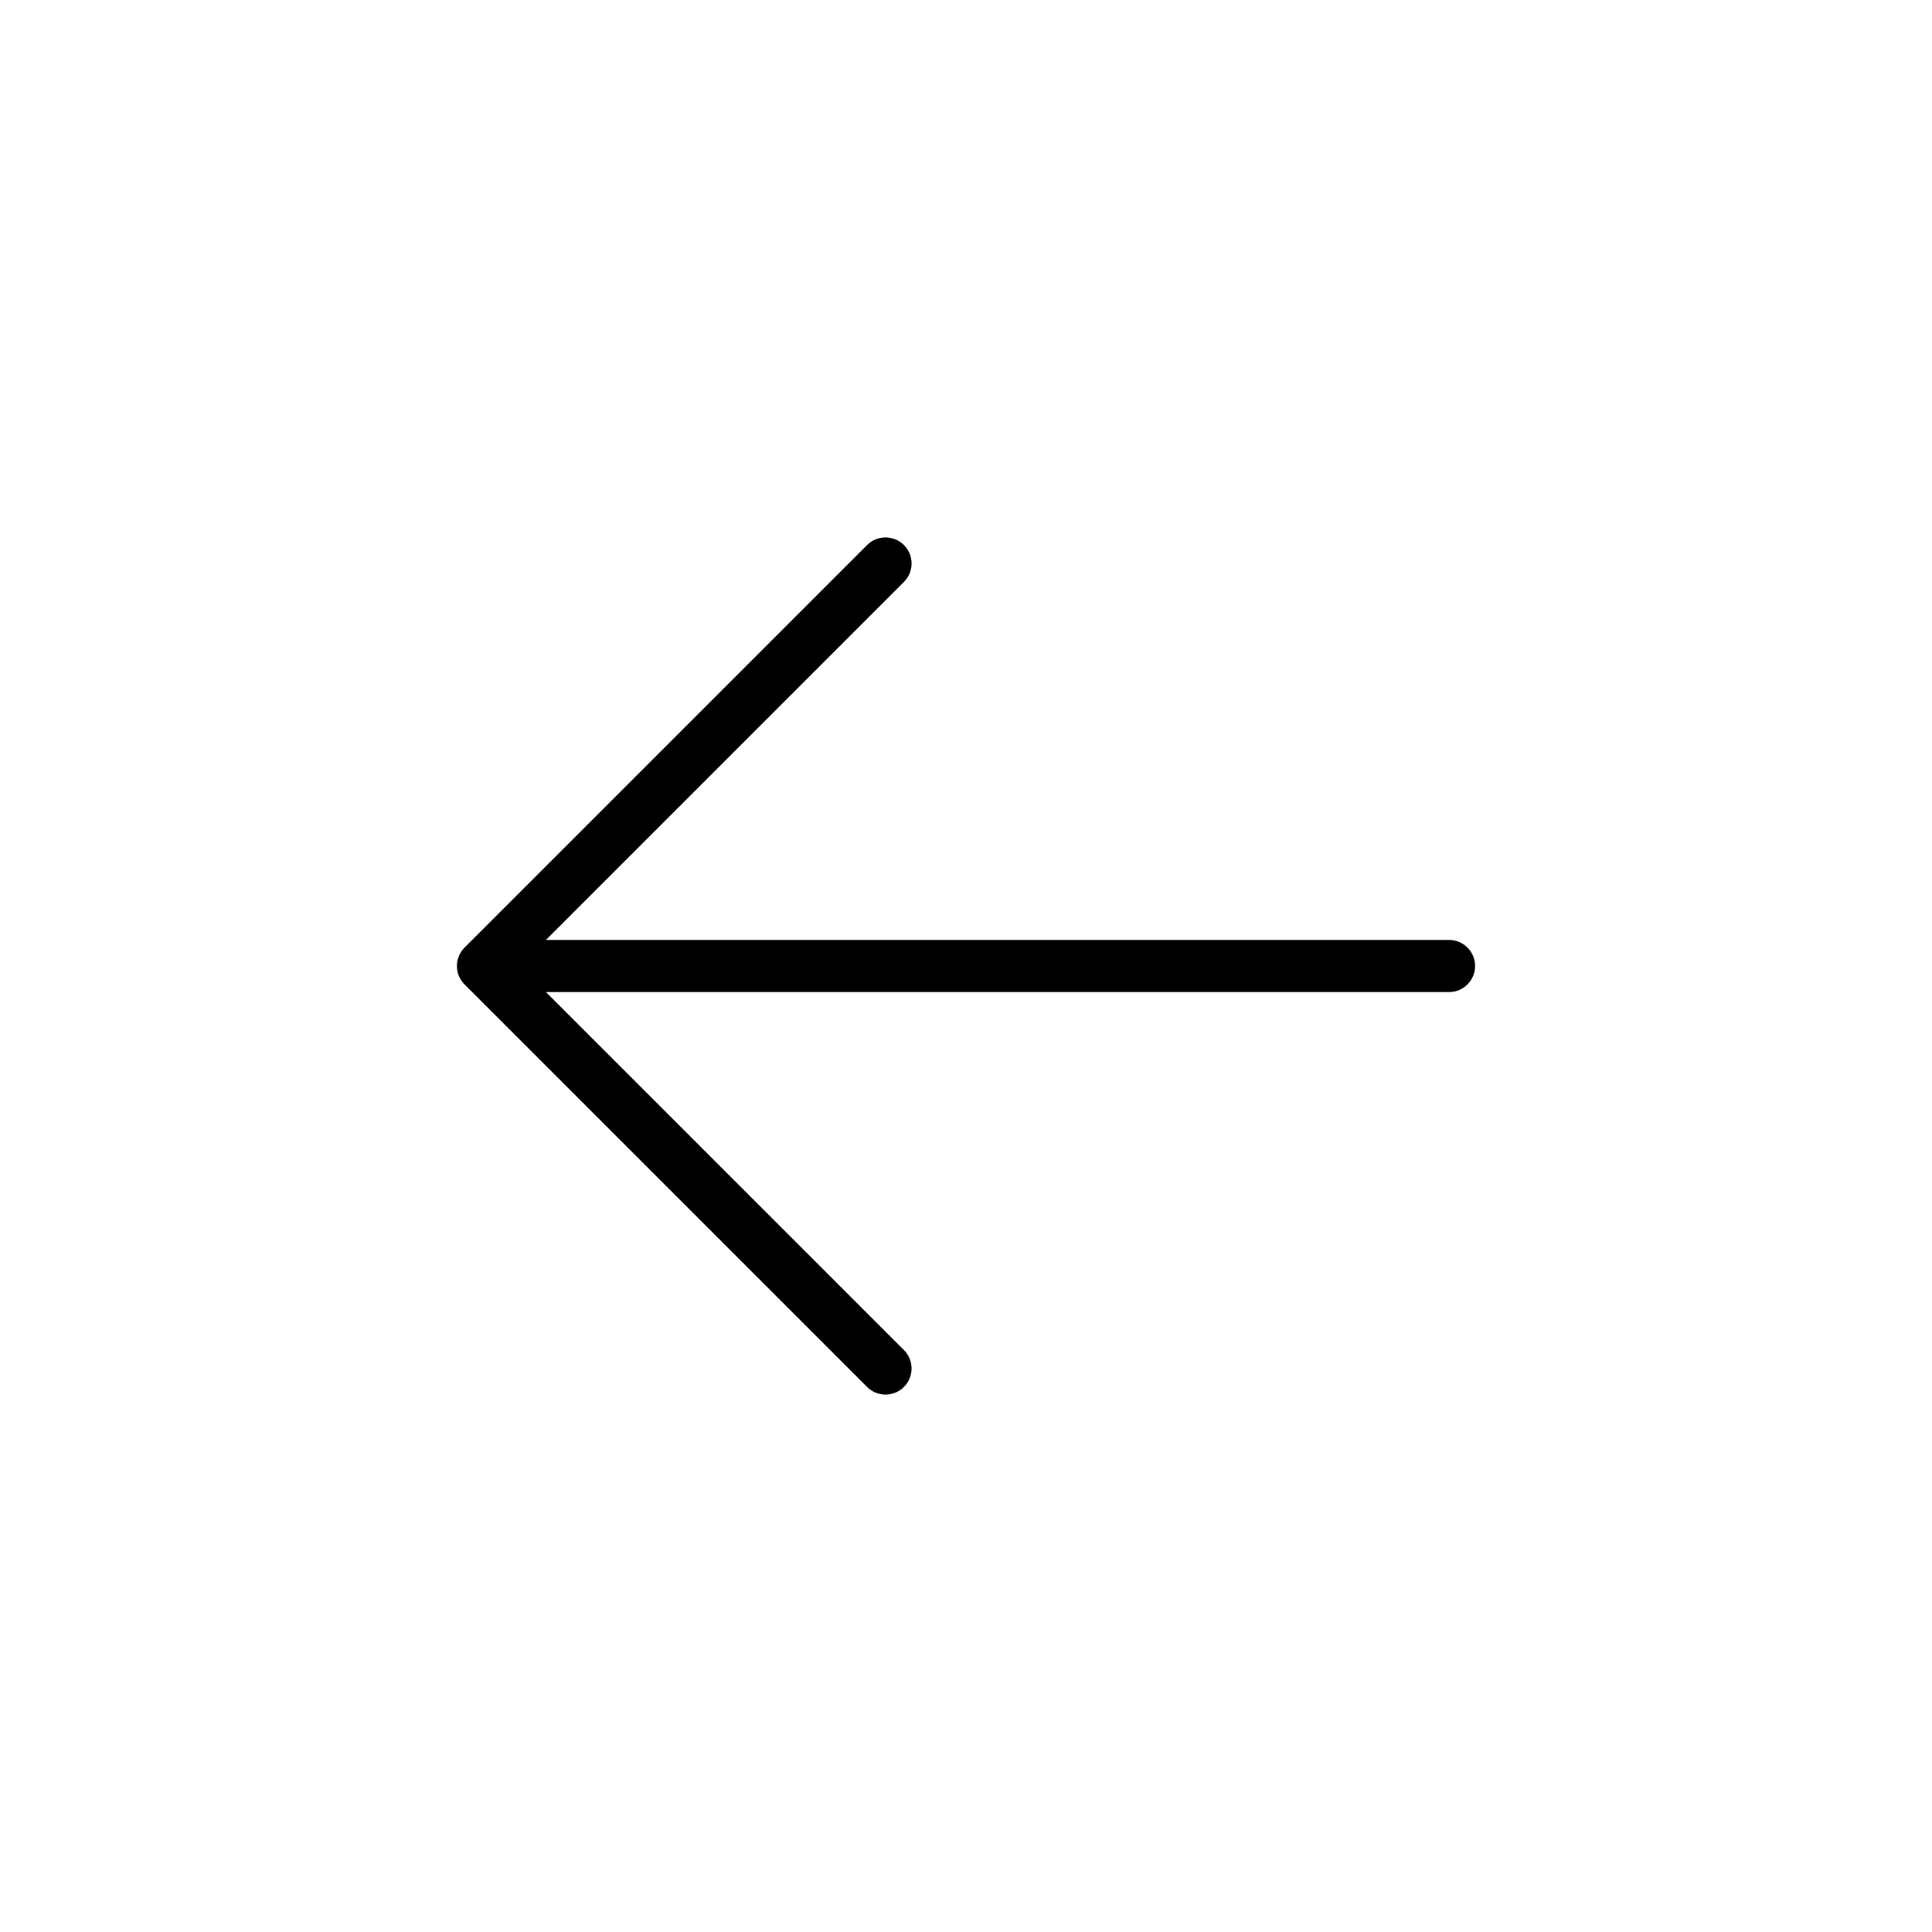
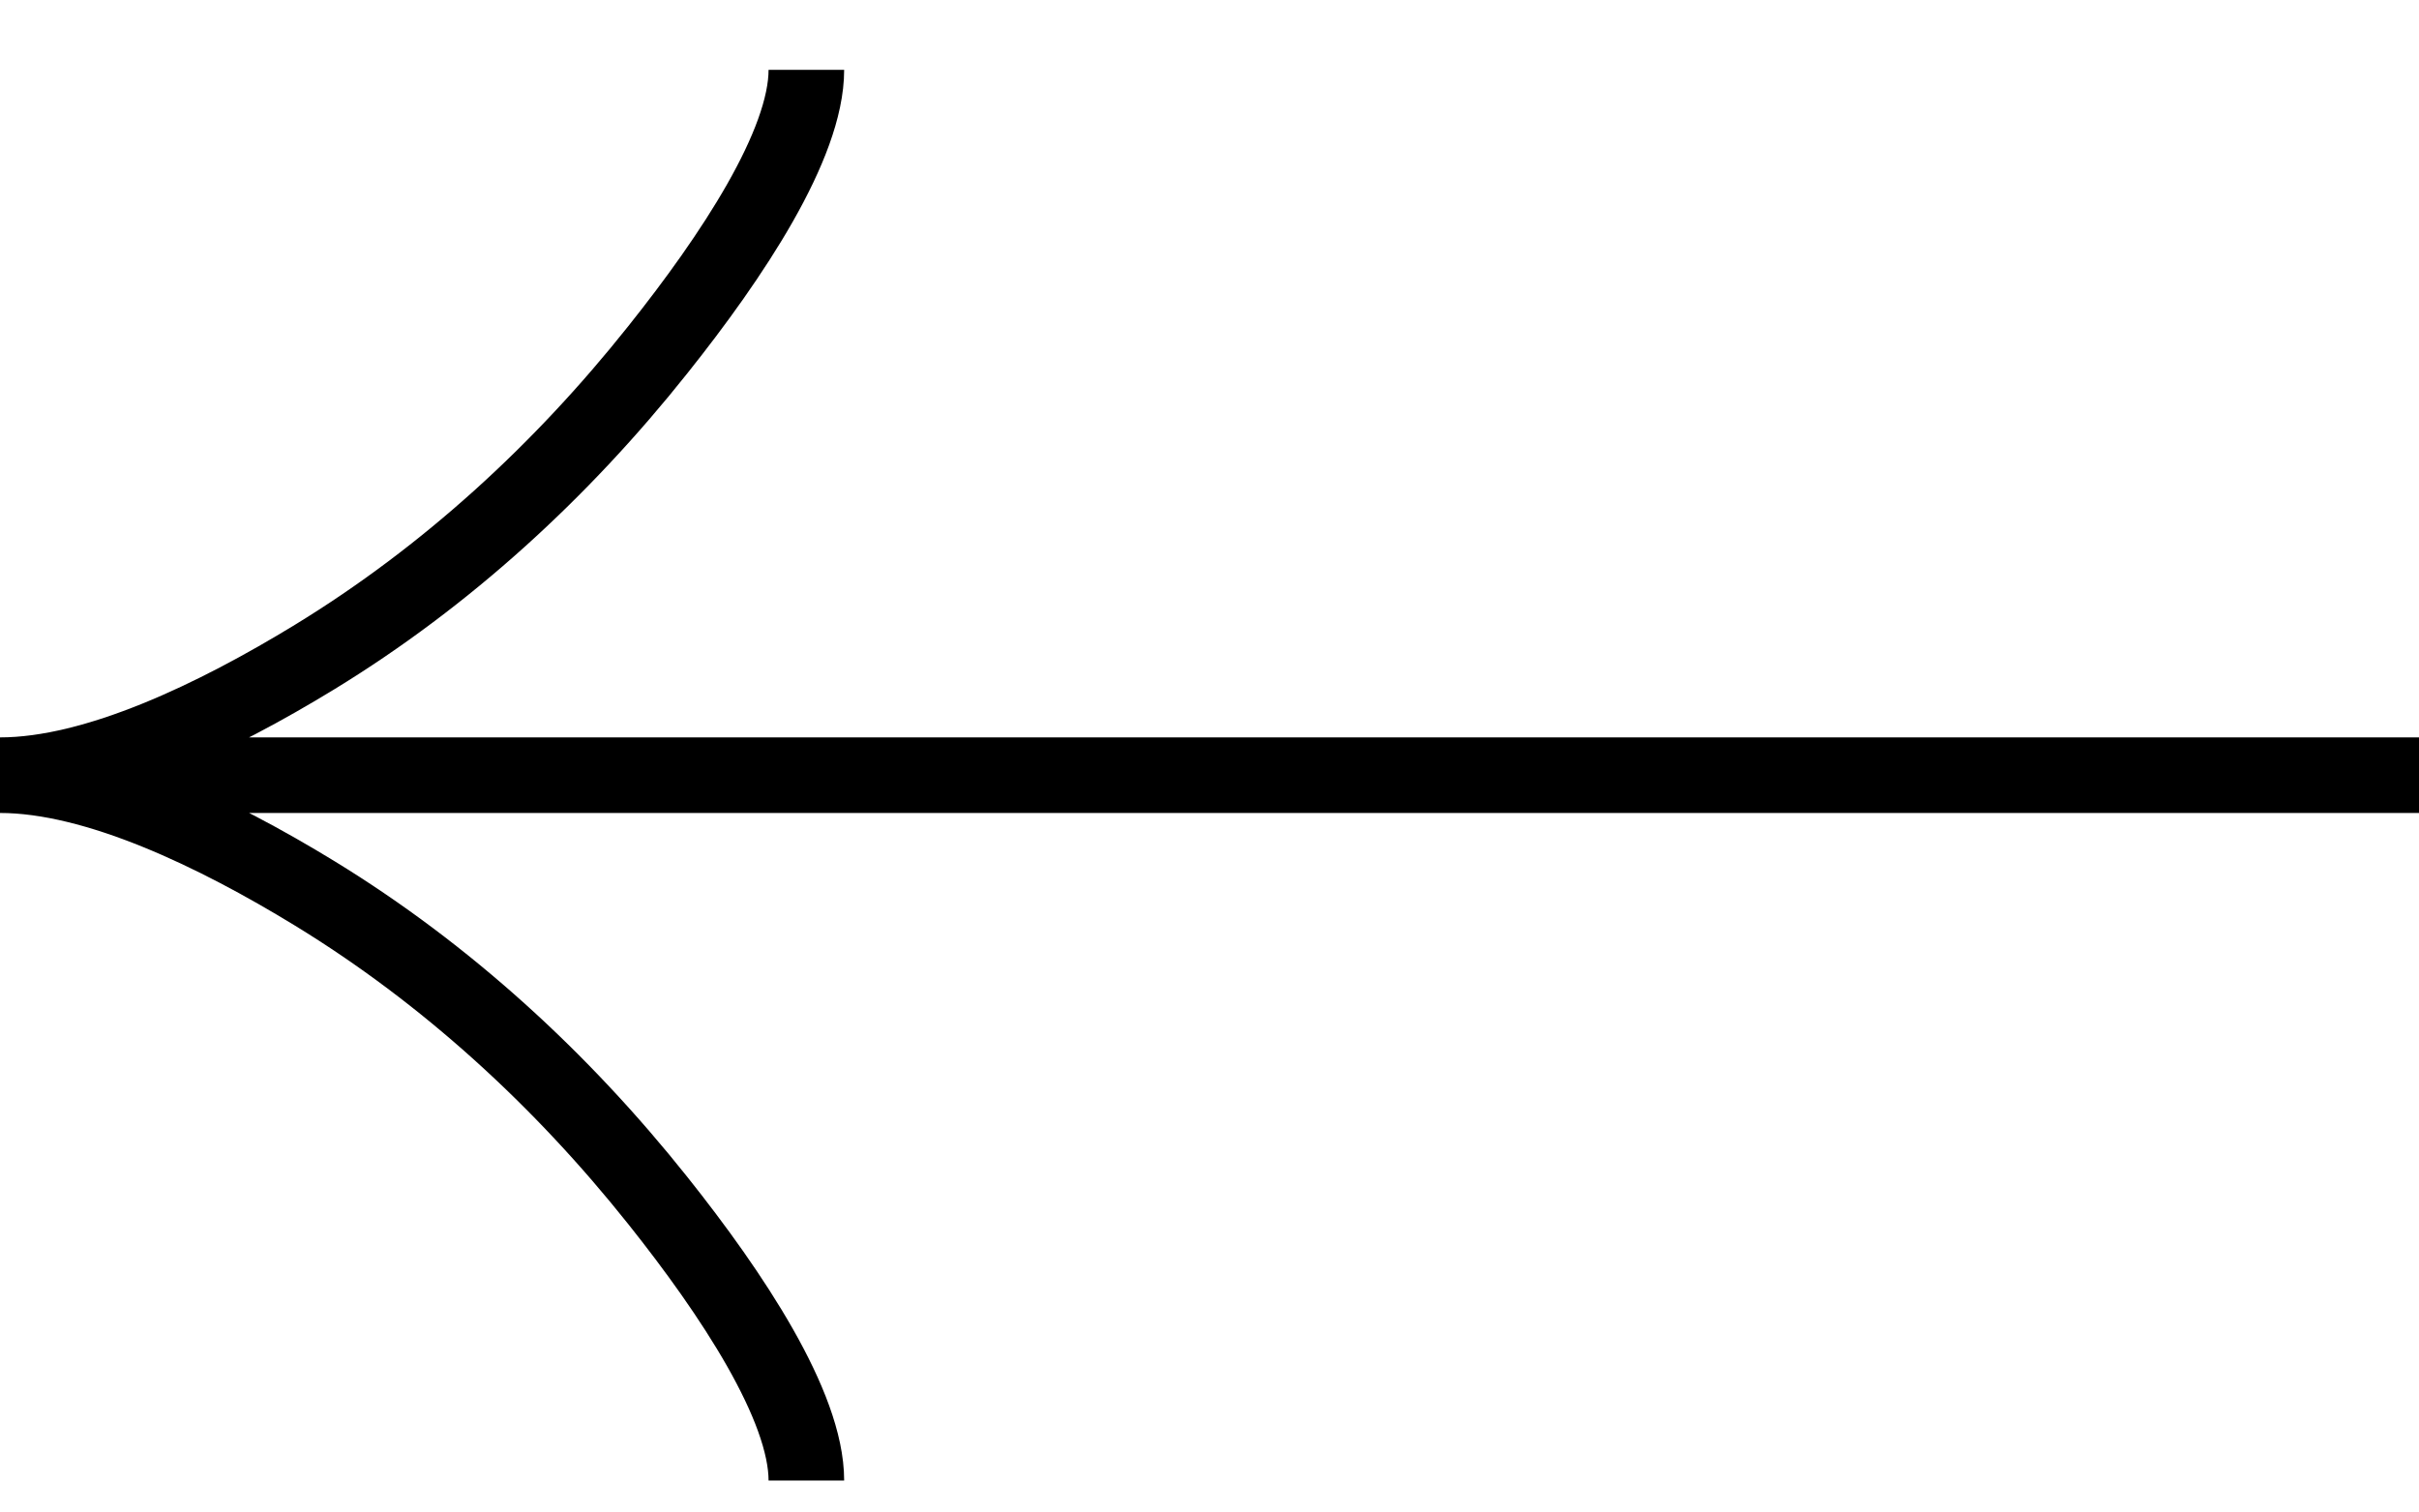
- <svg xmlns="http://www.w3.org/2000/svg" width="256px" height="256px" viewBox="0 0 24.00 24.00" fill="none">
-   <g id="SVGRepo_bgCarrier" stroke-width="0" />
-   <g id="SVGRepo_tracerCarrier" stroke-linecap="round" stroke-linejoin="round" />
-   <g id="SVGRepo_iconCarrier">
-     <path d="M6 12H18M6 12L11 7M6 12L11 17" stroke="#000000" stroke-width="0.648" stroke-linecap="round" stroke-linejoin="round" />
-   </g>
+ <svg xmlns="http://www.w3.org/2000/svg" width="32" height="20" viewBox="0 0 32 20" fill="none">
+   <path d="M10.667 0.924C10.667 1.913 9.689 3.39 8.7 4.63C7.428 6.23 5.908 7.626 4.165 8.692C2.859 9.49 1.275 10.257 4.07973e-07 10.257M4.07973e-07 10.257C1.275 10.257 2.86 11.024 4.165 11.822C5.908 12.889 7.428 14.285 8.7 15.883C9.689 17.124 10.667 18.604 10.667 19.59M4.07973e-07 10.257L32 10.257" stroke="black" />
</svg>
